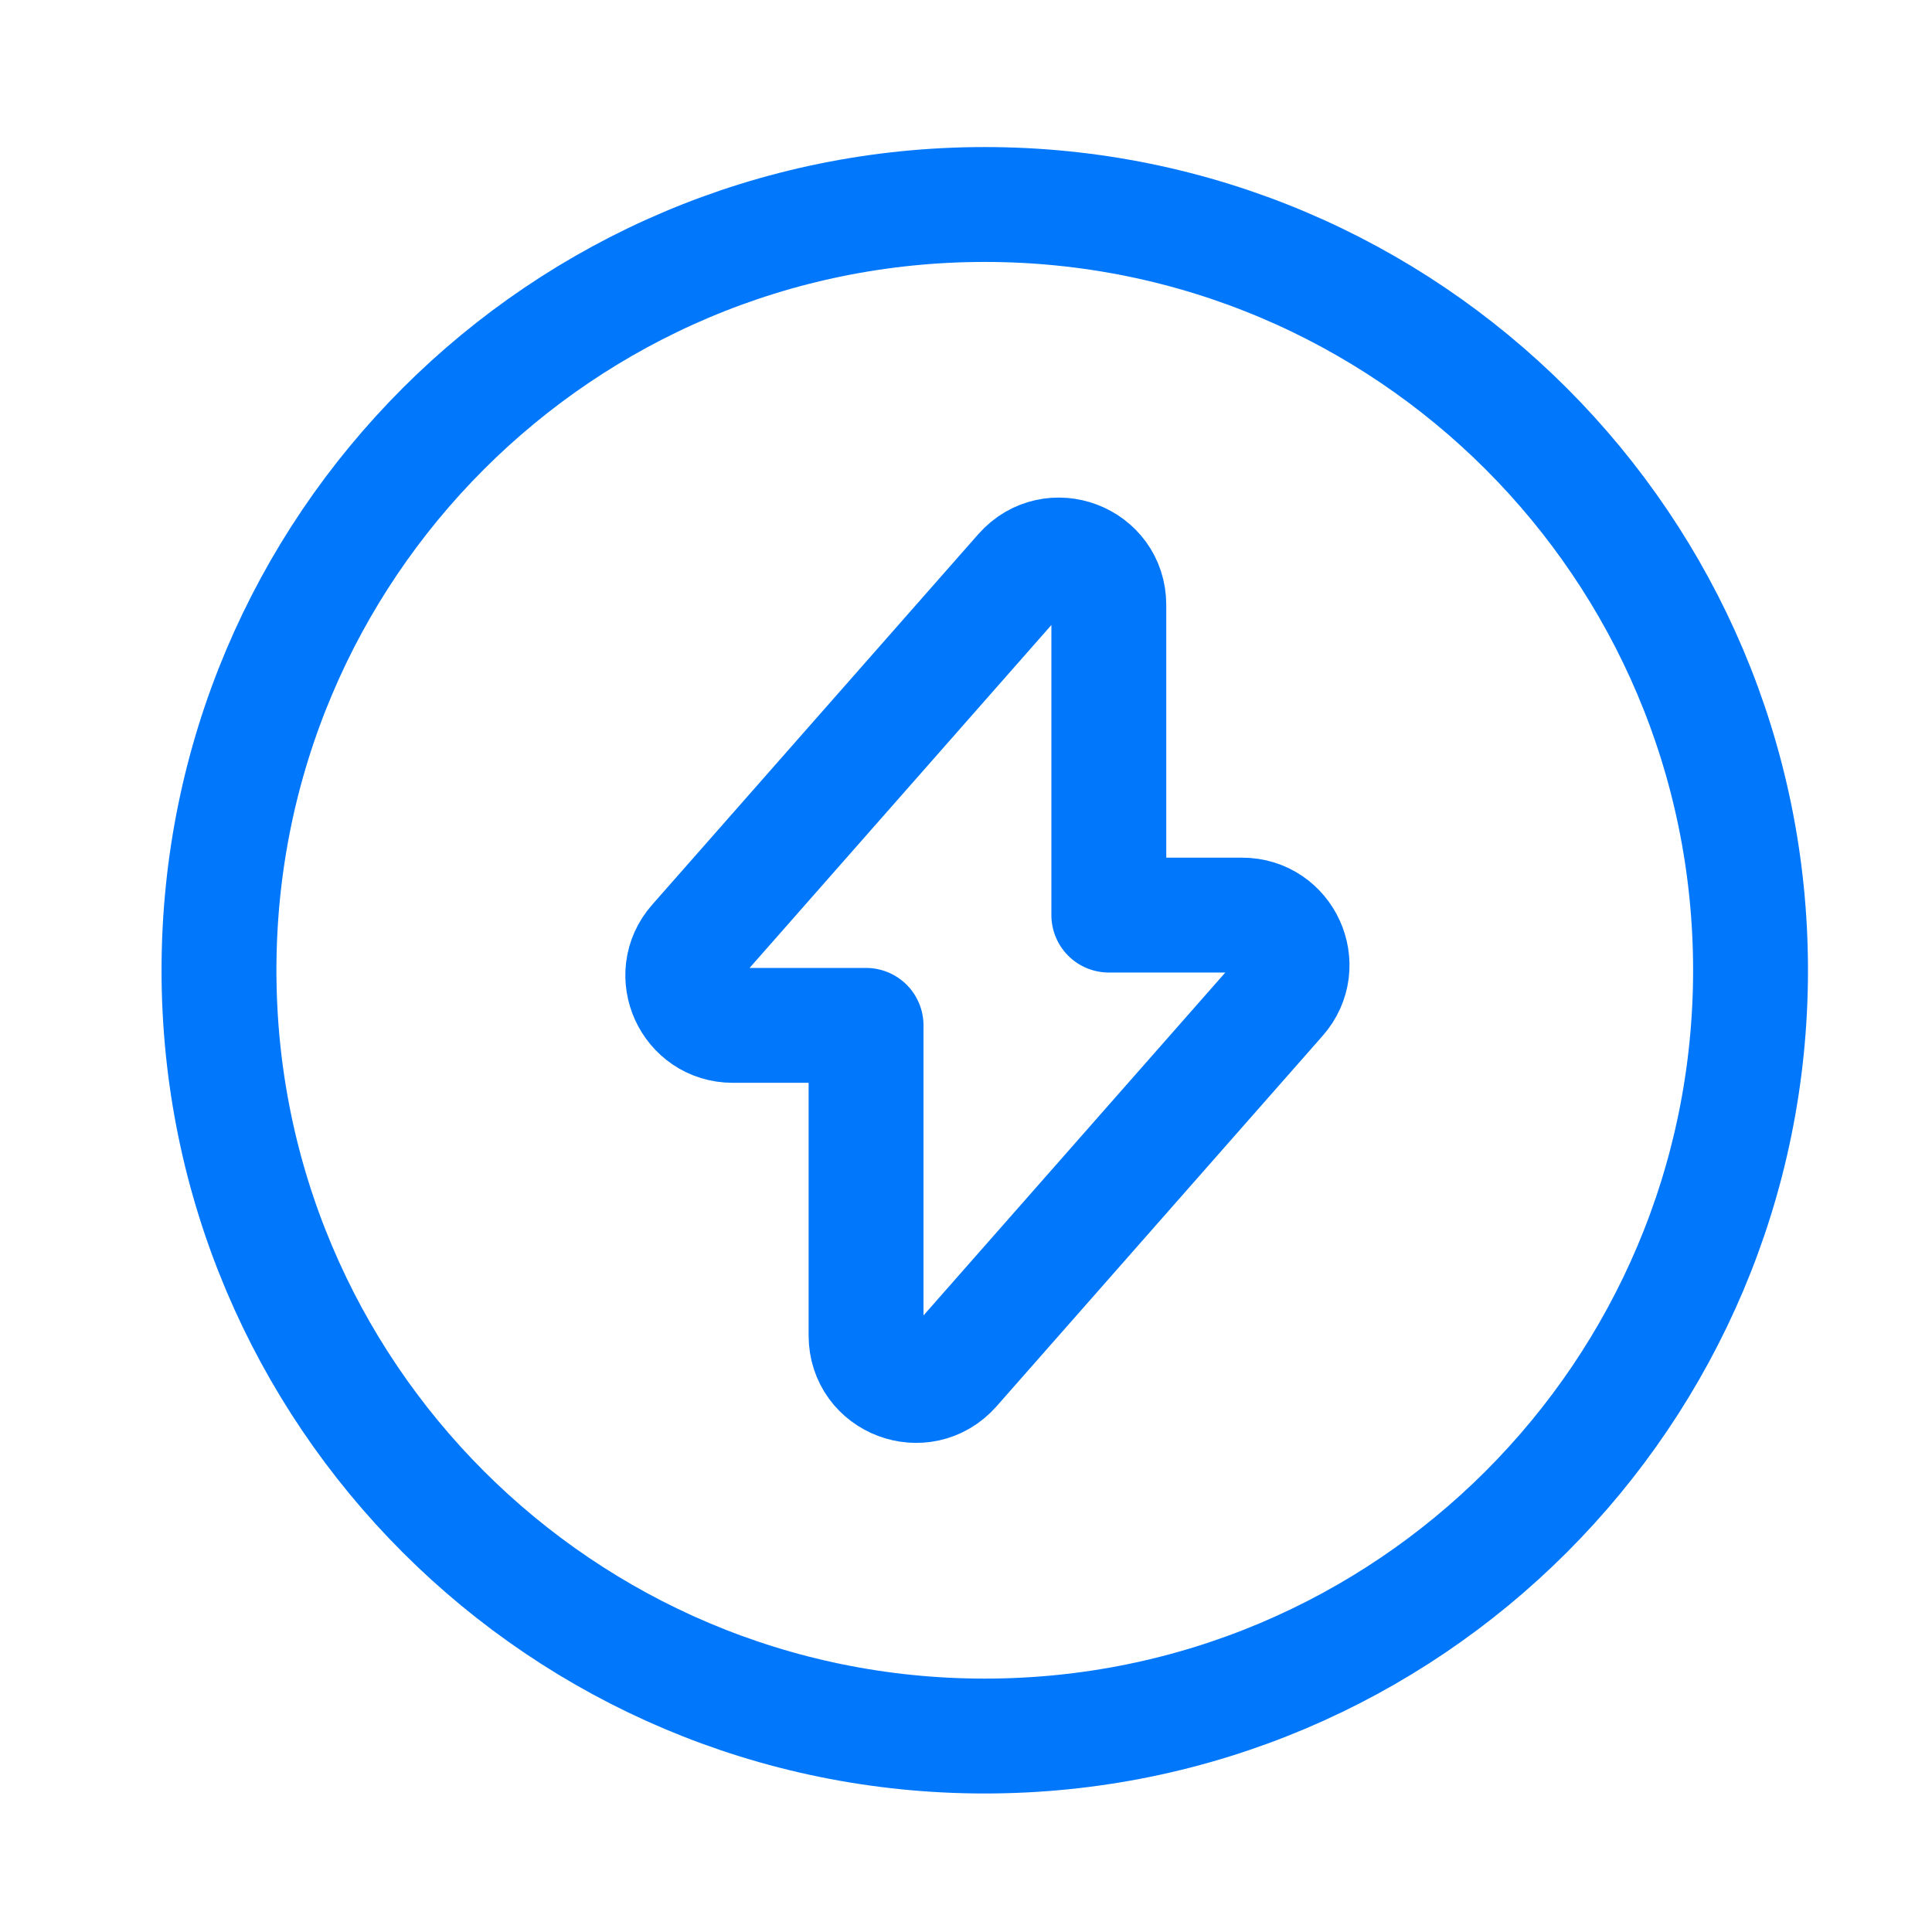
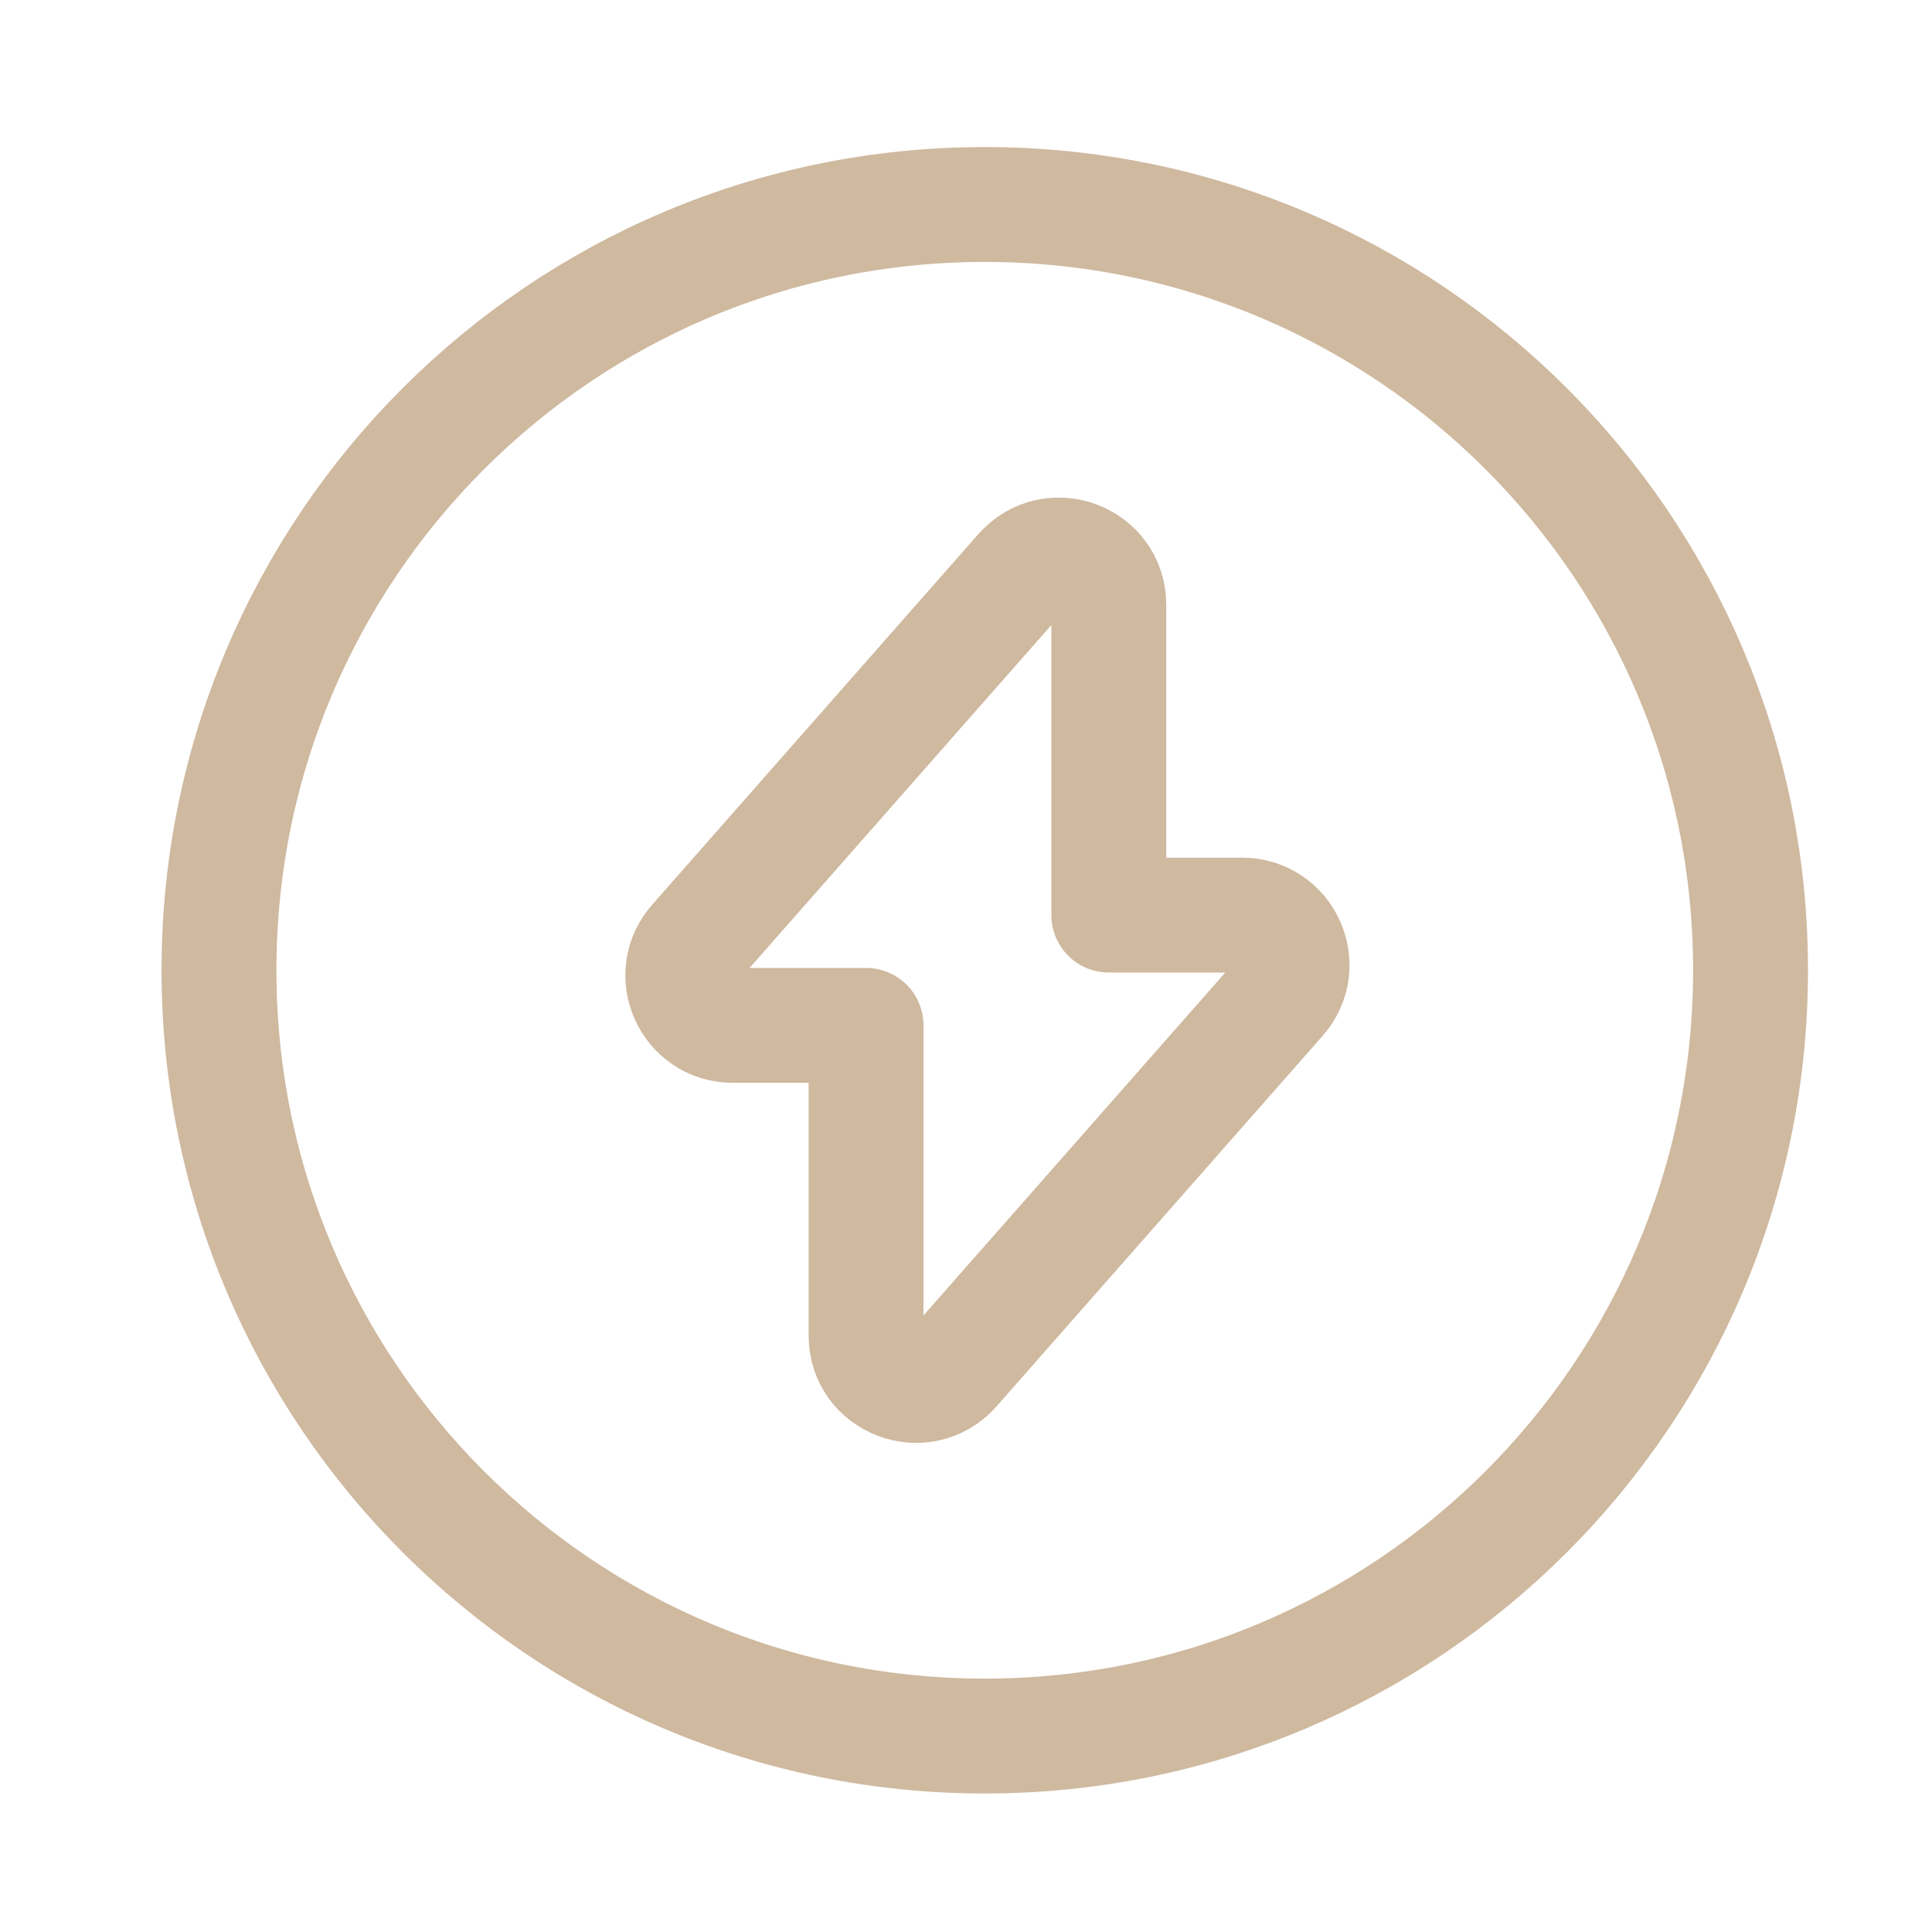
<svg xmlns="http://www.w3.org/2000/svg" width="26" height="26" viewBox="0 0 26 26" fill="none">
-   <path d="M9.862 13.799H11.655V17.973C11.655 18.591 12.418 18.88 12.83 18.416L17.22 13.428C17.601 12.995 17.292 12.315 16.715 12.315H14.922V8.141C14.922 7.523 14.159 7.234 13.747 7.698L9.357 12.686C8.975 13.119 9.285 13.799 9.862 13.799Z" stroke="#0177FB" stroke-width="1.546" stroke-miterlimit="10" stroke-linecap="round" stroke-linejoin="round" />
-   <path d="M13.252 23.363C18.944 23.363 23.558 18.749 23.558 13.057C23.558 7.365 18.944 2.752 13.252 2.752C7.561 2.752 2.947 7.365 2.947 13.057C2.947 18.749 7.561 23.363 13.252 23.363Z" stroke="#0177FB" stroke-width="1.546" stroke-miterlimit="10" stroke-linecap="round" stroke-linejoin="round" />
+   <path d="M9.862 13.799H11.655V17.973C11.655 18.591 12.418 18.88 12.83 18.416L17.22 13.428C17.601 12.995 17.292 12.315 16.715 12.315H14.922V8.141C14.922 7.523 14.159 7.234 13.747 7.698L9.357 12.686C8.975 13.119 9.285 13.799 9.862 13.799Z" stroke="#CFB99F" stroke-width="1.546" stroke-miterlimit="10" stroke-linecap="round" stroke-linejoin="round" />
+   <path d="M13.252 23.363C18.944 23.363 23.558 18.749 23.558 13.057C23.558 7.365 18.944 2.752 13.252 2.752C7.561 2.752 2.947 7.365 2.947 13.057C2.947 18.749 7.561 23.363 13.252 23.363Z" stroke="#CFB99F" stroke-width="1.546" stroke-miterlimit="10" stroke-linecap="round" stroke-linejoin="round" />
</svg>
